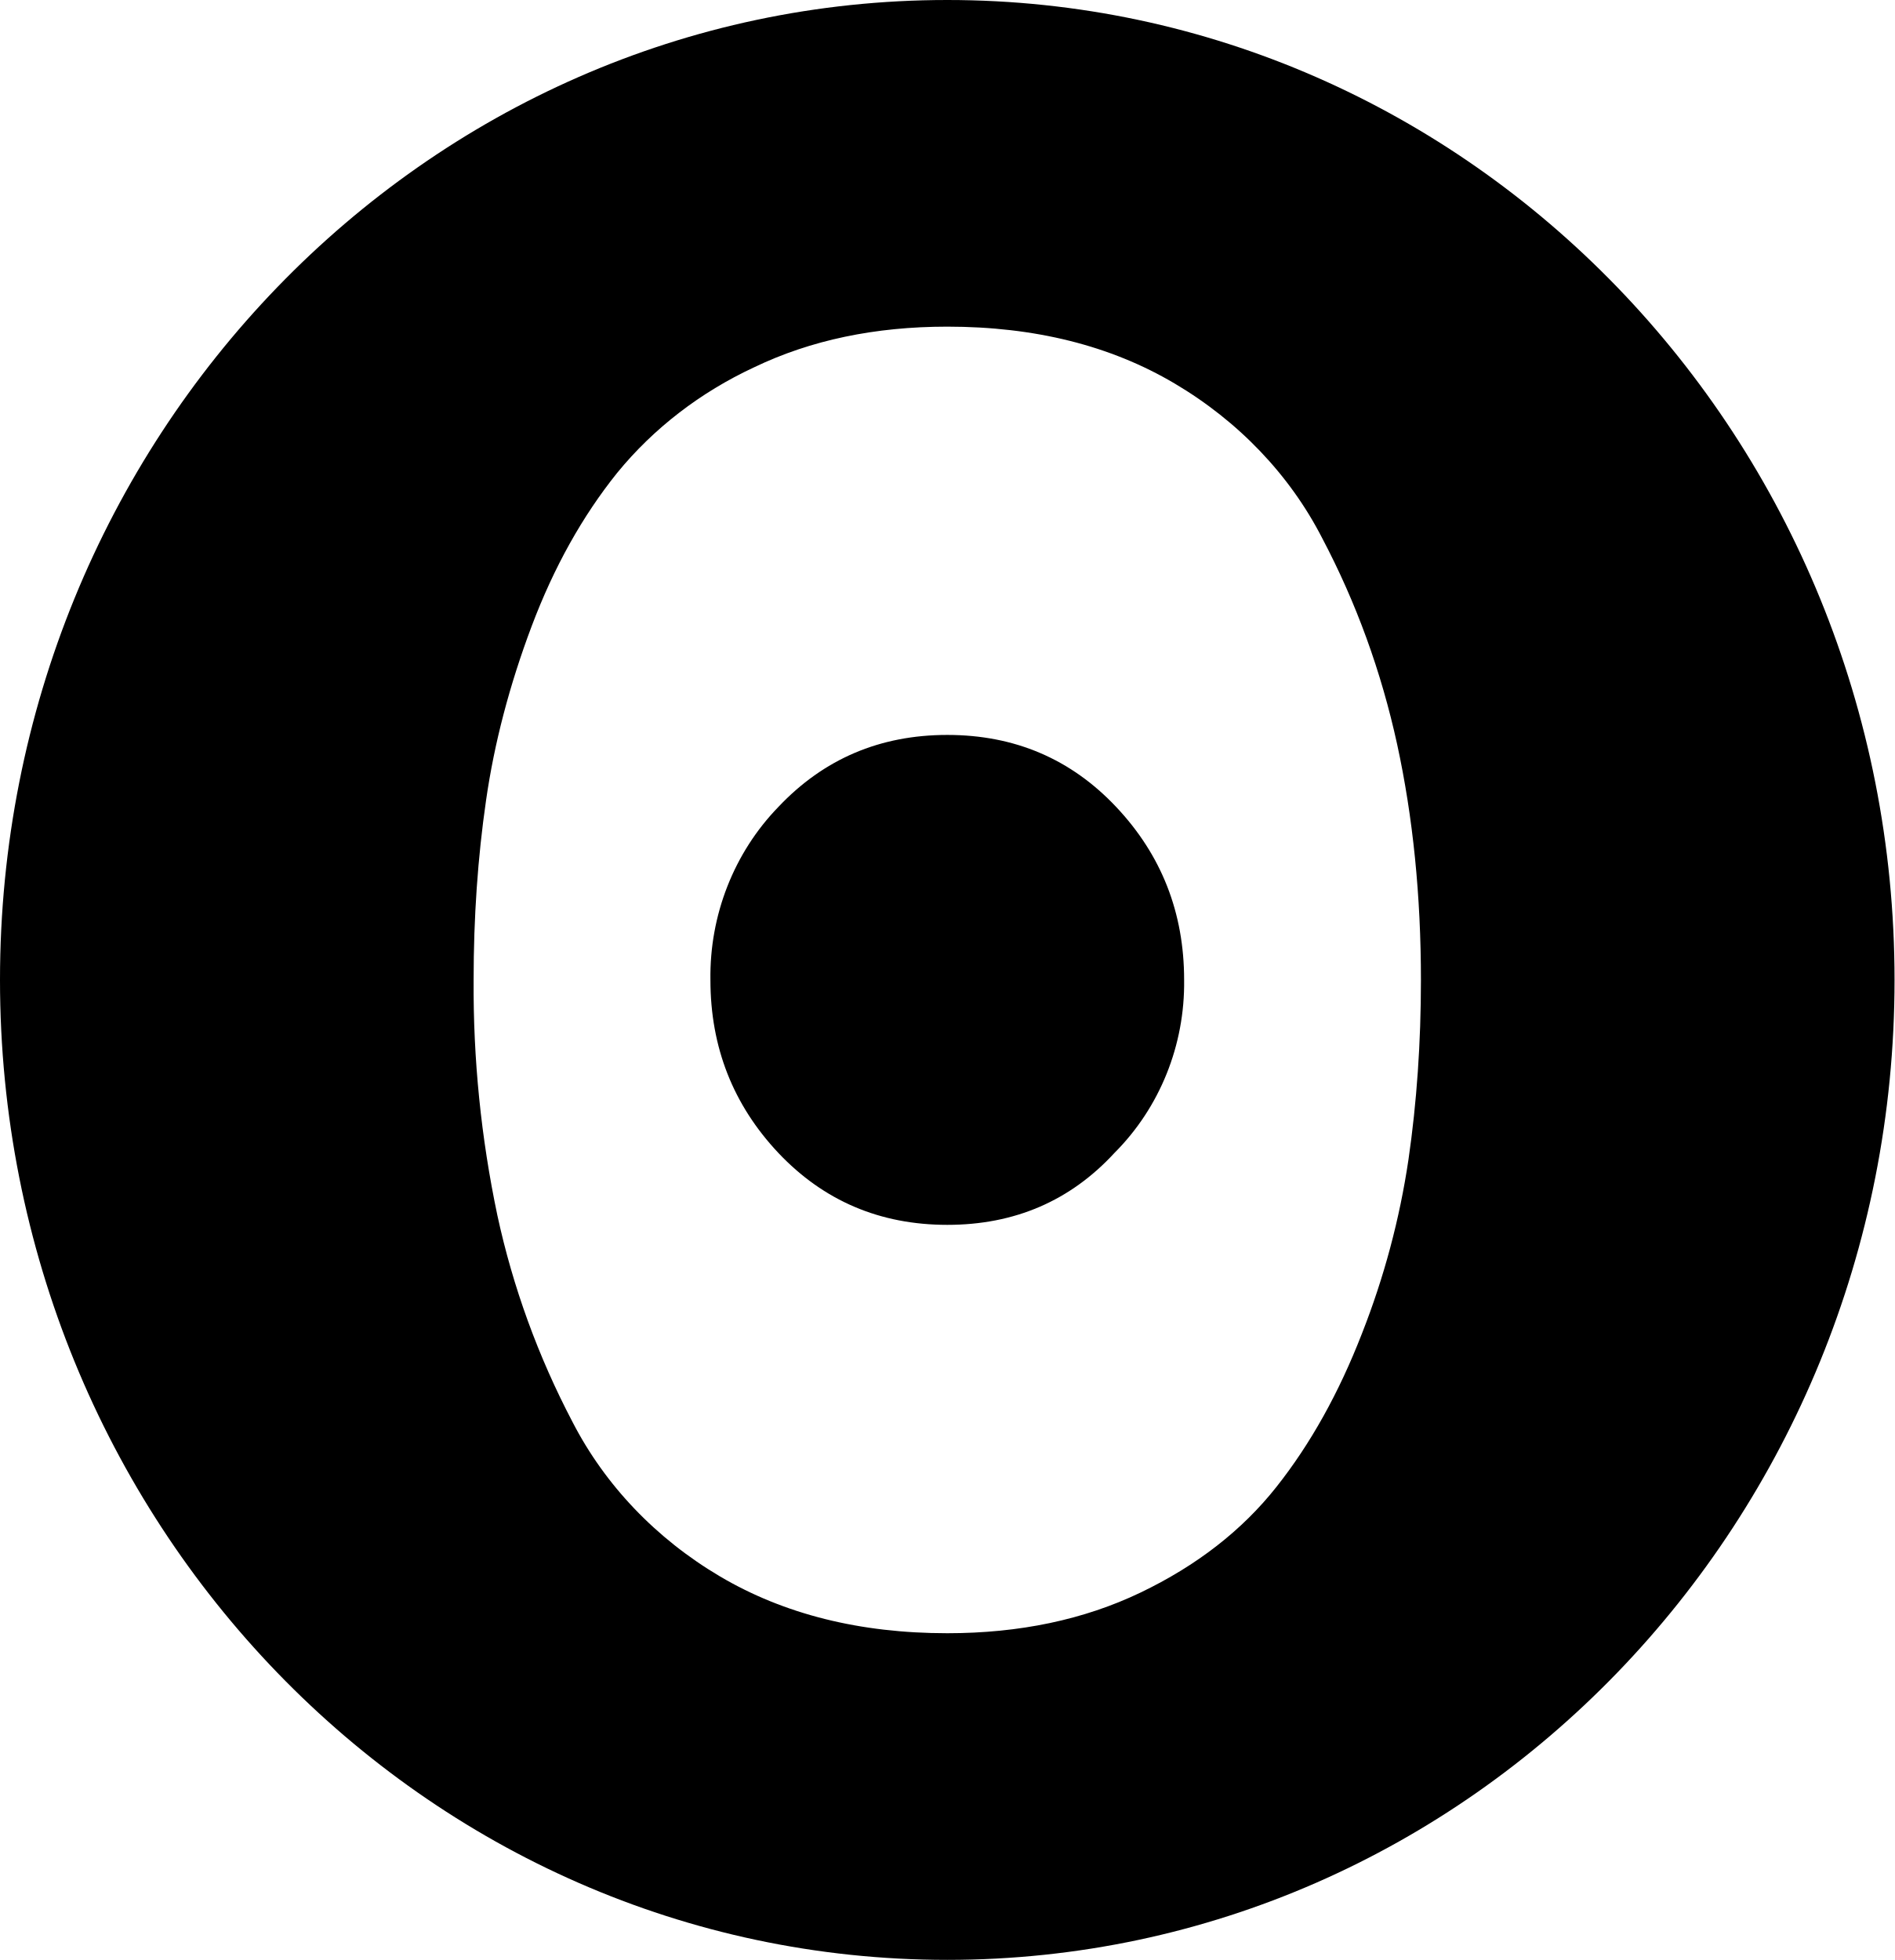
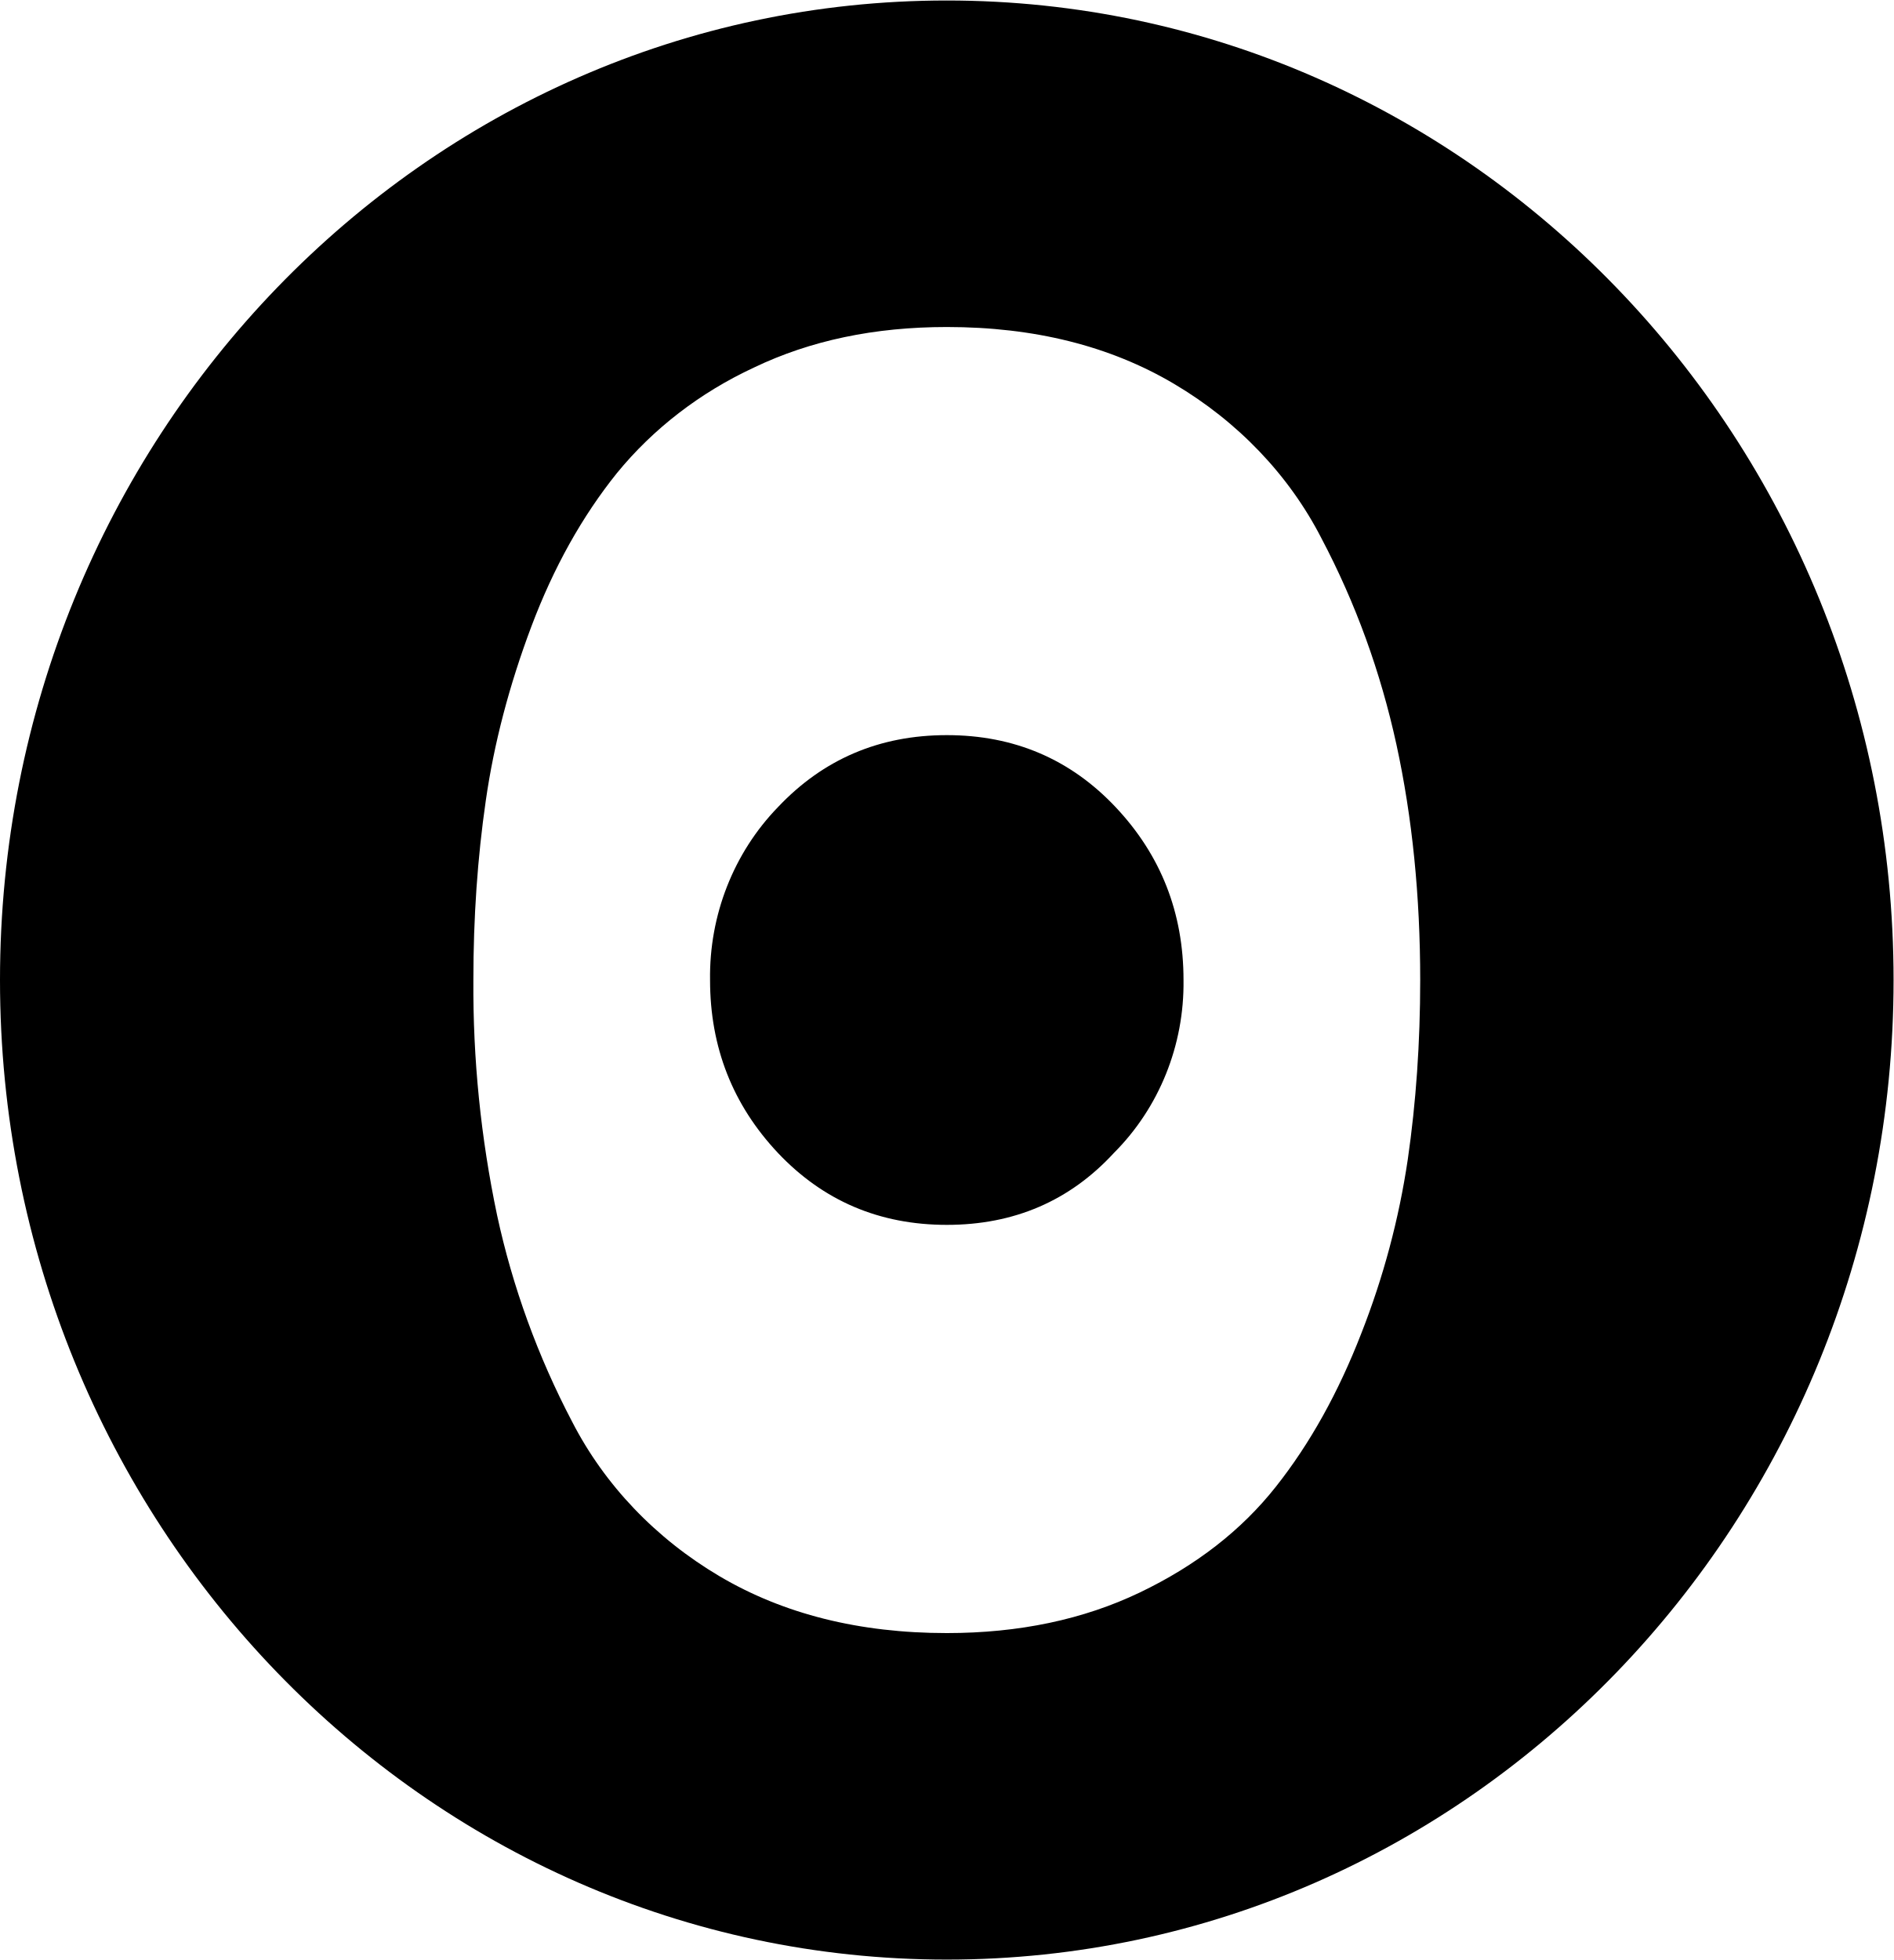
- <svg>
-   <path d="M10.965 18.905C9.952 18.905 9.075 18.685 8.333 18.247C7.594 17.81 7.003 17.191 6.627 16.46C6.228 15.7 5.936 14.896 5.757 14.068C5.568 13.17 5.476 12.257 5.482 11.343C5.482 10.618 5.53 9.926 5.626 9.264C5.721 8.603 5.897 7.931 6.154 7.248C6.411 6.566 6.741 5.975 7.144 5.473C7.564 4.959 8.106 4.541 8.73 4.251C9.384 3.937 10.128 3.781 10.965 3.781C11.977 3.781 12.854 4 13.596 4.439C14.335 4.876 14.927 5.495 15.302 6.225C15.699 6.977 15.988 7.774 16.172 8.617C16.355 9.459 16.447 10.368 16.447 11.343C16.447 12.067 16.399 12.759 16.303 13.421C16.201 14.109 16.021 14.784 15.764 15.437C15.499 16.119 15.171 16.711 14.774 17.212C14.377 17.714 13.853 18.122 13.2 18.435C12.546 18.748 11.802 18.905 10.965 18.905ZM12.9 13.345C13.424 12.821 13.716 12.097 13.706 11.343C13.706 10.564 13.444 9.897 12.92 9.341C12.396 8.785 11.744 8.507 10.965 8.507C10.185 8.507 9.534 8.785 9.009 9.341C8.496 9.87 8.212 10.593 8.223 11.343C8.223 12.122 8.486 12.789 9.009 13.345C9.534 13.9 10.185 14.178 10.965 14.178C11.744 14.178 12.389 13.9 12.9 13.345ZM10.965 22.686C17.02 22.686 21.929 17.607 21.929 11.343C21.929 5.079 17.02 0 10.965 0C4.909 0 0 5.079 0 11.343C0 17.607 4.909 22.686 10.965 22.686Z" />
+ <svg xmlns="http://www.w3.org/2000/svg" width="200" height="207" style="background-color:transparent" fill="#000000">
+   <svg viewBox="0 0 21.929, 22.685" width="200" height="207" x="0" y="0">
+     <path d="M10.965 18.905C9.952 18.905 9.075 18.685 8.333 18.247C7.594 17.81 7.003 17.191 6.627 16.46C6.228 15.7 5.936 14.896 5.757 14.068C5.568 13.17 5.476 12.257 5.482 11.343C5.482 10.618 5.53 9.926 5.626 9.264C5.721 8.603 5.897 7.931 6.154 7.248C6.411 6.566 6.741 5.975 7.144 5.473C7.564 4.959 8.106 4.541 8.73 4.251C9.384 3.937 10.128 3.781 10.965 3.781C11.977 3.781 12.854 4 13.596 4.439C14.335 4.876 14.927 5.495 15.302 6.225C15.699 6.977 15.988 7.774 16.172 8.617C16.355 9.459 16.447 10.368 16.447 11.343C16.447 12.067 16.399 12.759 16.303 13.421C16.201 14.109 16.021 14.784 15.764 15.437C15.499 16.119 15.171 16.711 14.774 17.212C14.377 17.714 13.853 18.122 13.2 18.435C12.546 18.748 11.802 18.905 10.965 18.905ZM12.9 13.345C13.424 12.821 13.716 12.097 13.706 11.343C13.706 10.564 13.444 9.897 12.92 9.341C12.396 8.785 11.744 8.507 10.965 8.507C10.185 8.507 9.534 8.785 9.009 9.341C8.496 9.87 8.212 10.593 8.223 11.343C8.223 12.122 8.486 12.789 9.009 13.345C9.534 13.9 10.185 14.178 10.965 14.178C11.744 14.178 12.389 13.9 12.9 13.345ZM10.965 22.686C17.02 22.686 21.929 17.607 21.929 11.343C21.929 5.079 17.02 0 10.965 0C4.909 0 0 5.079 0 11.343C0 17.607 4.909 22.686 10.965 22.686Z" />
+   </svg>
</svg>
